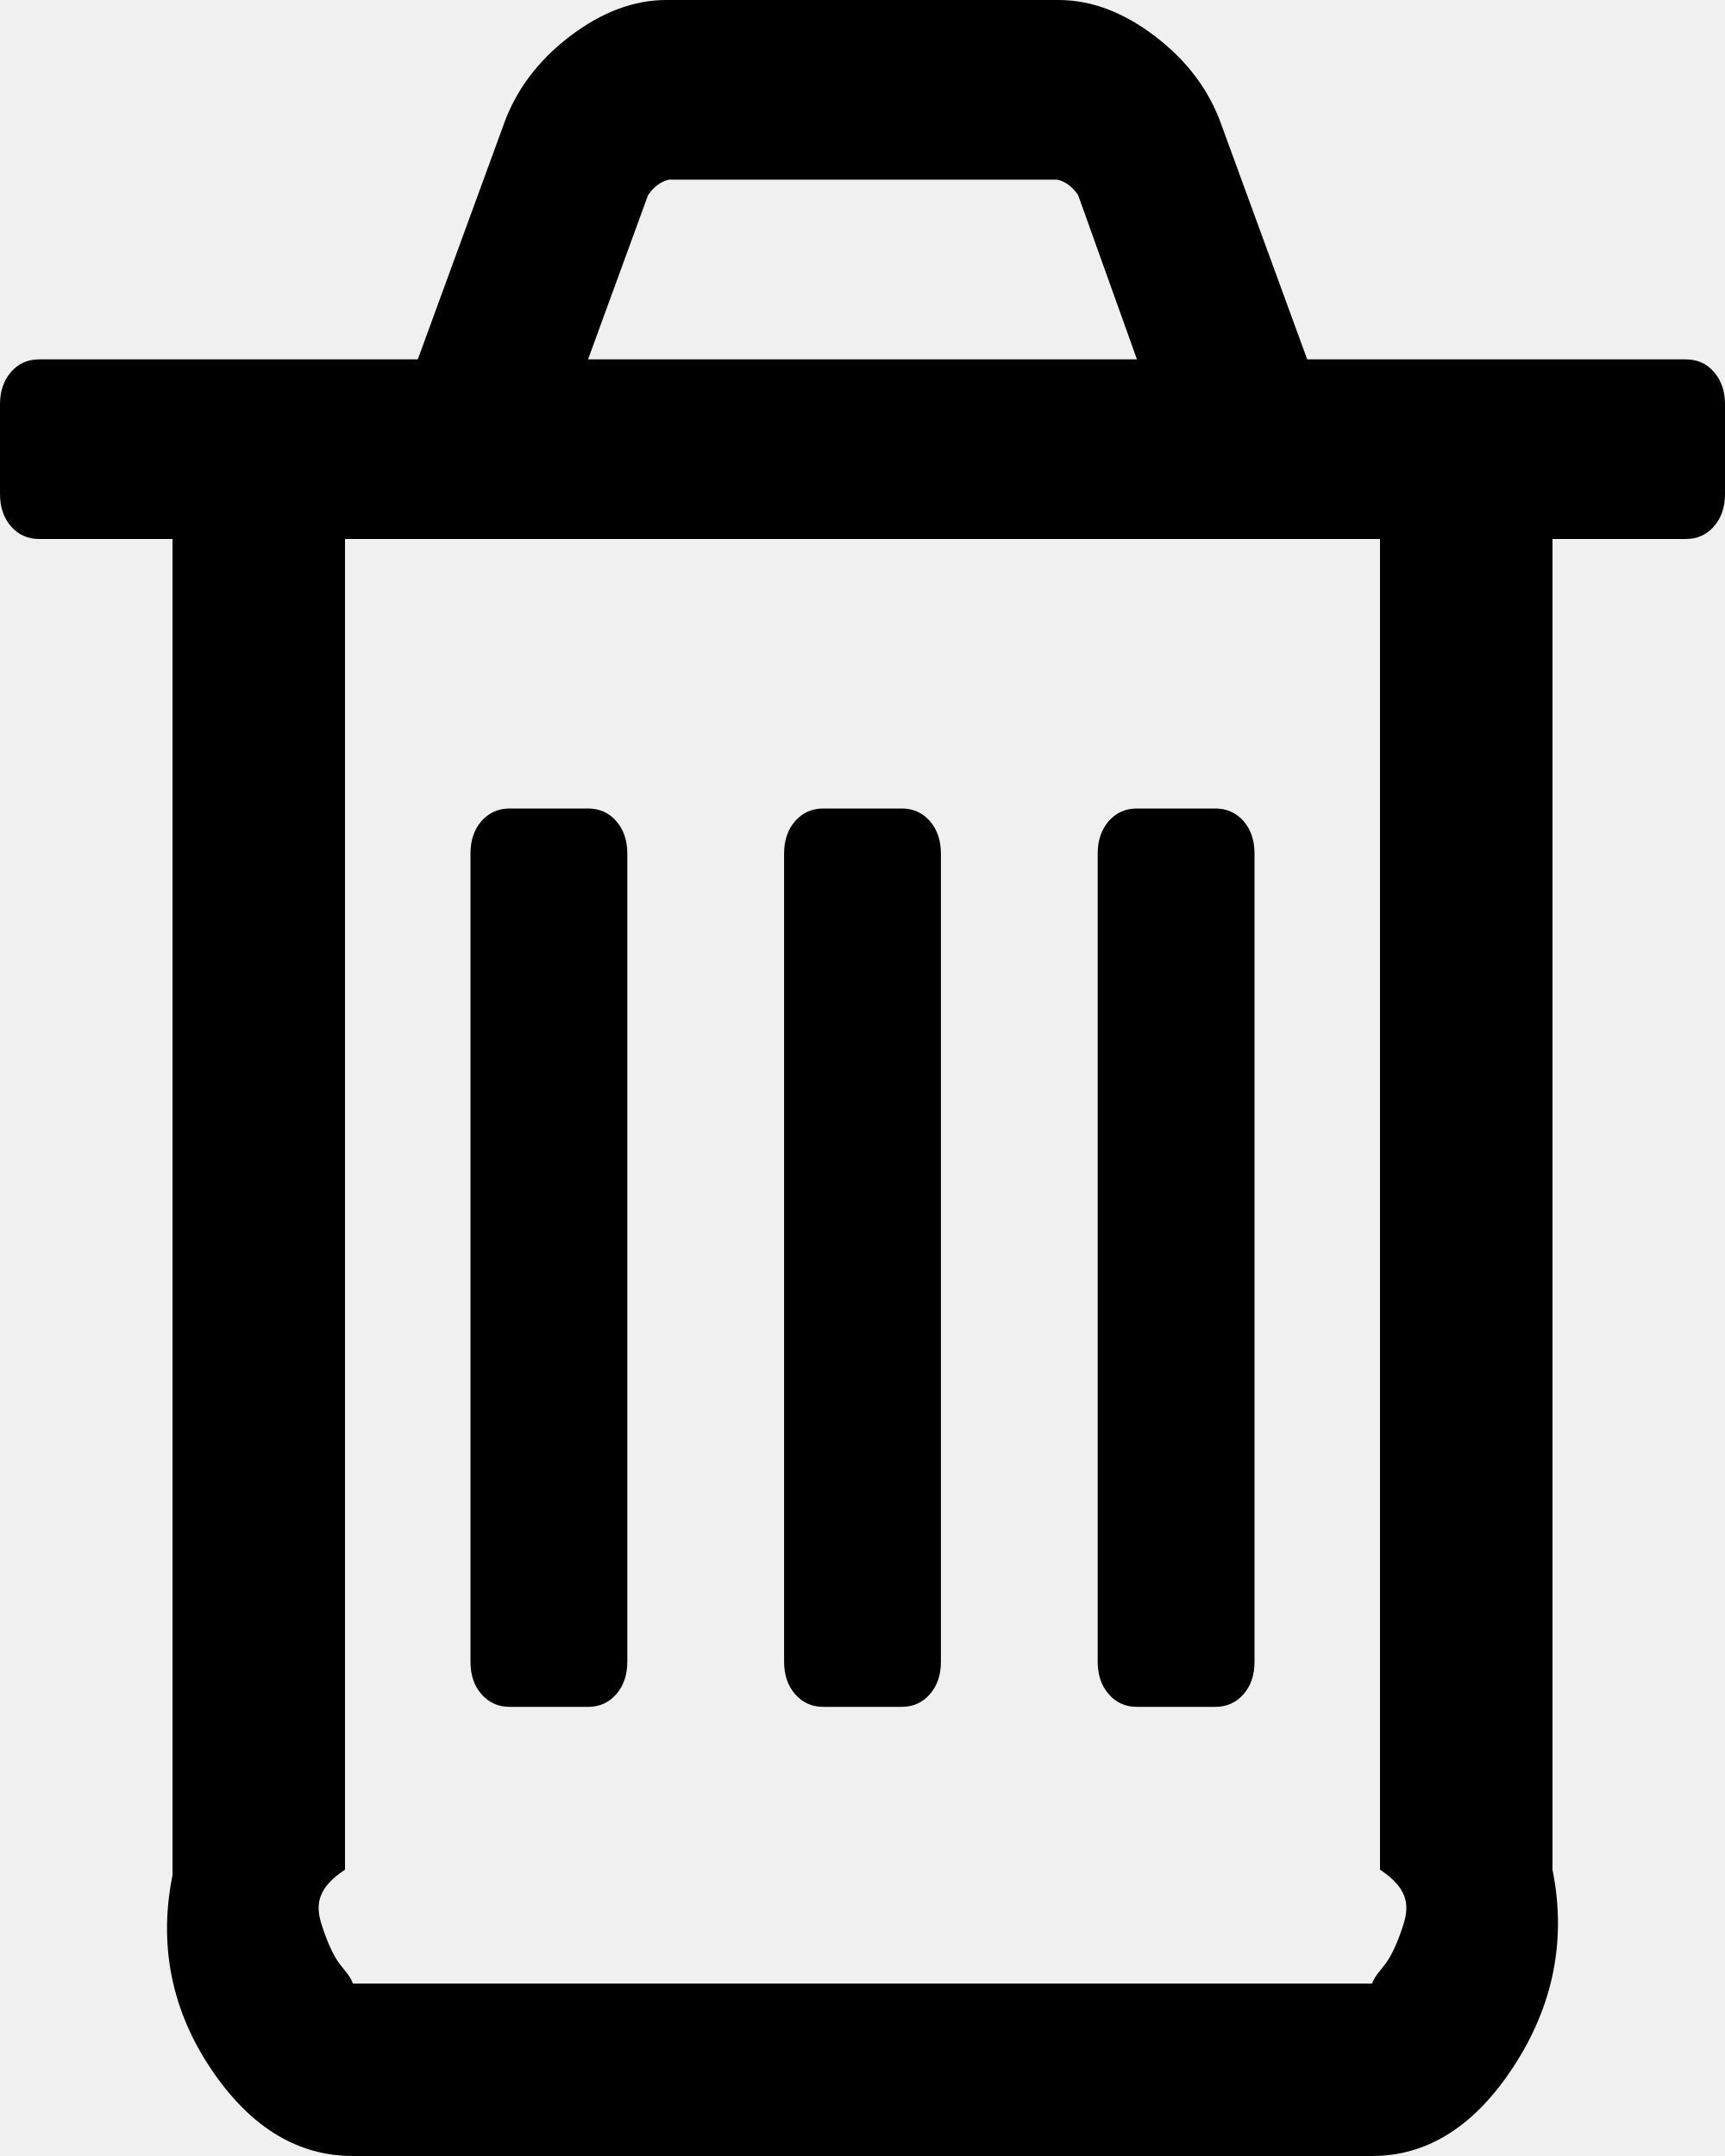
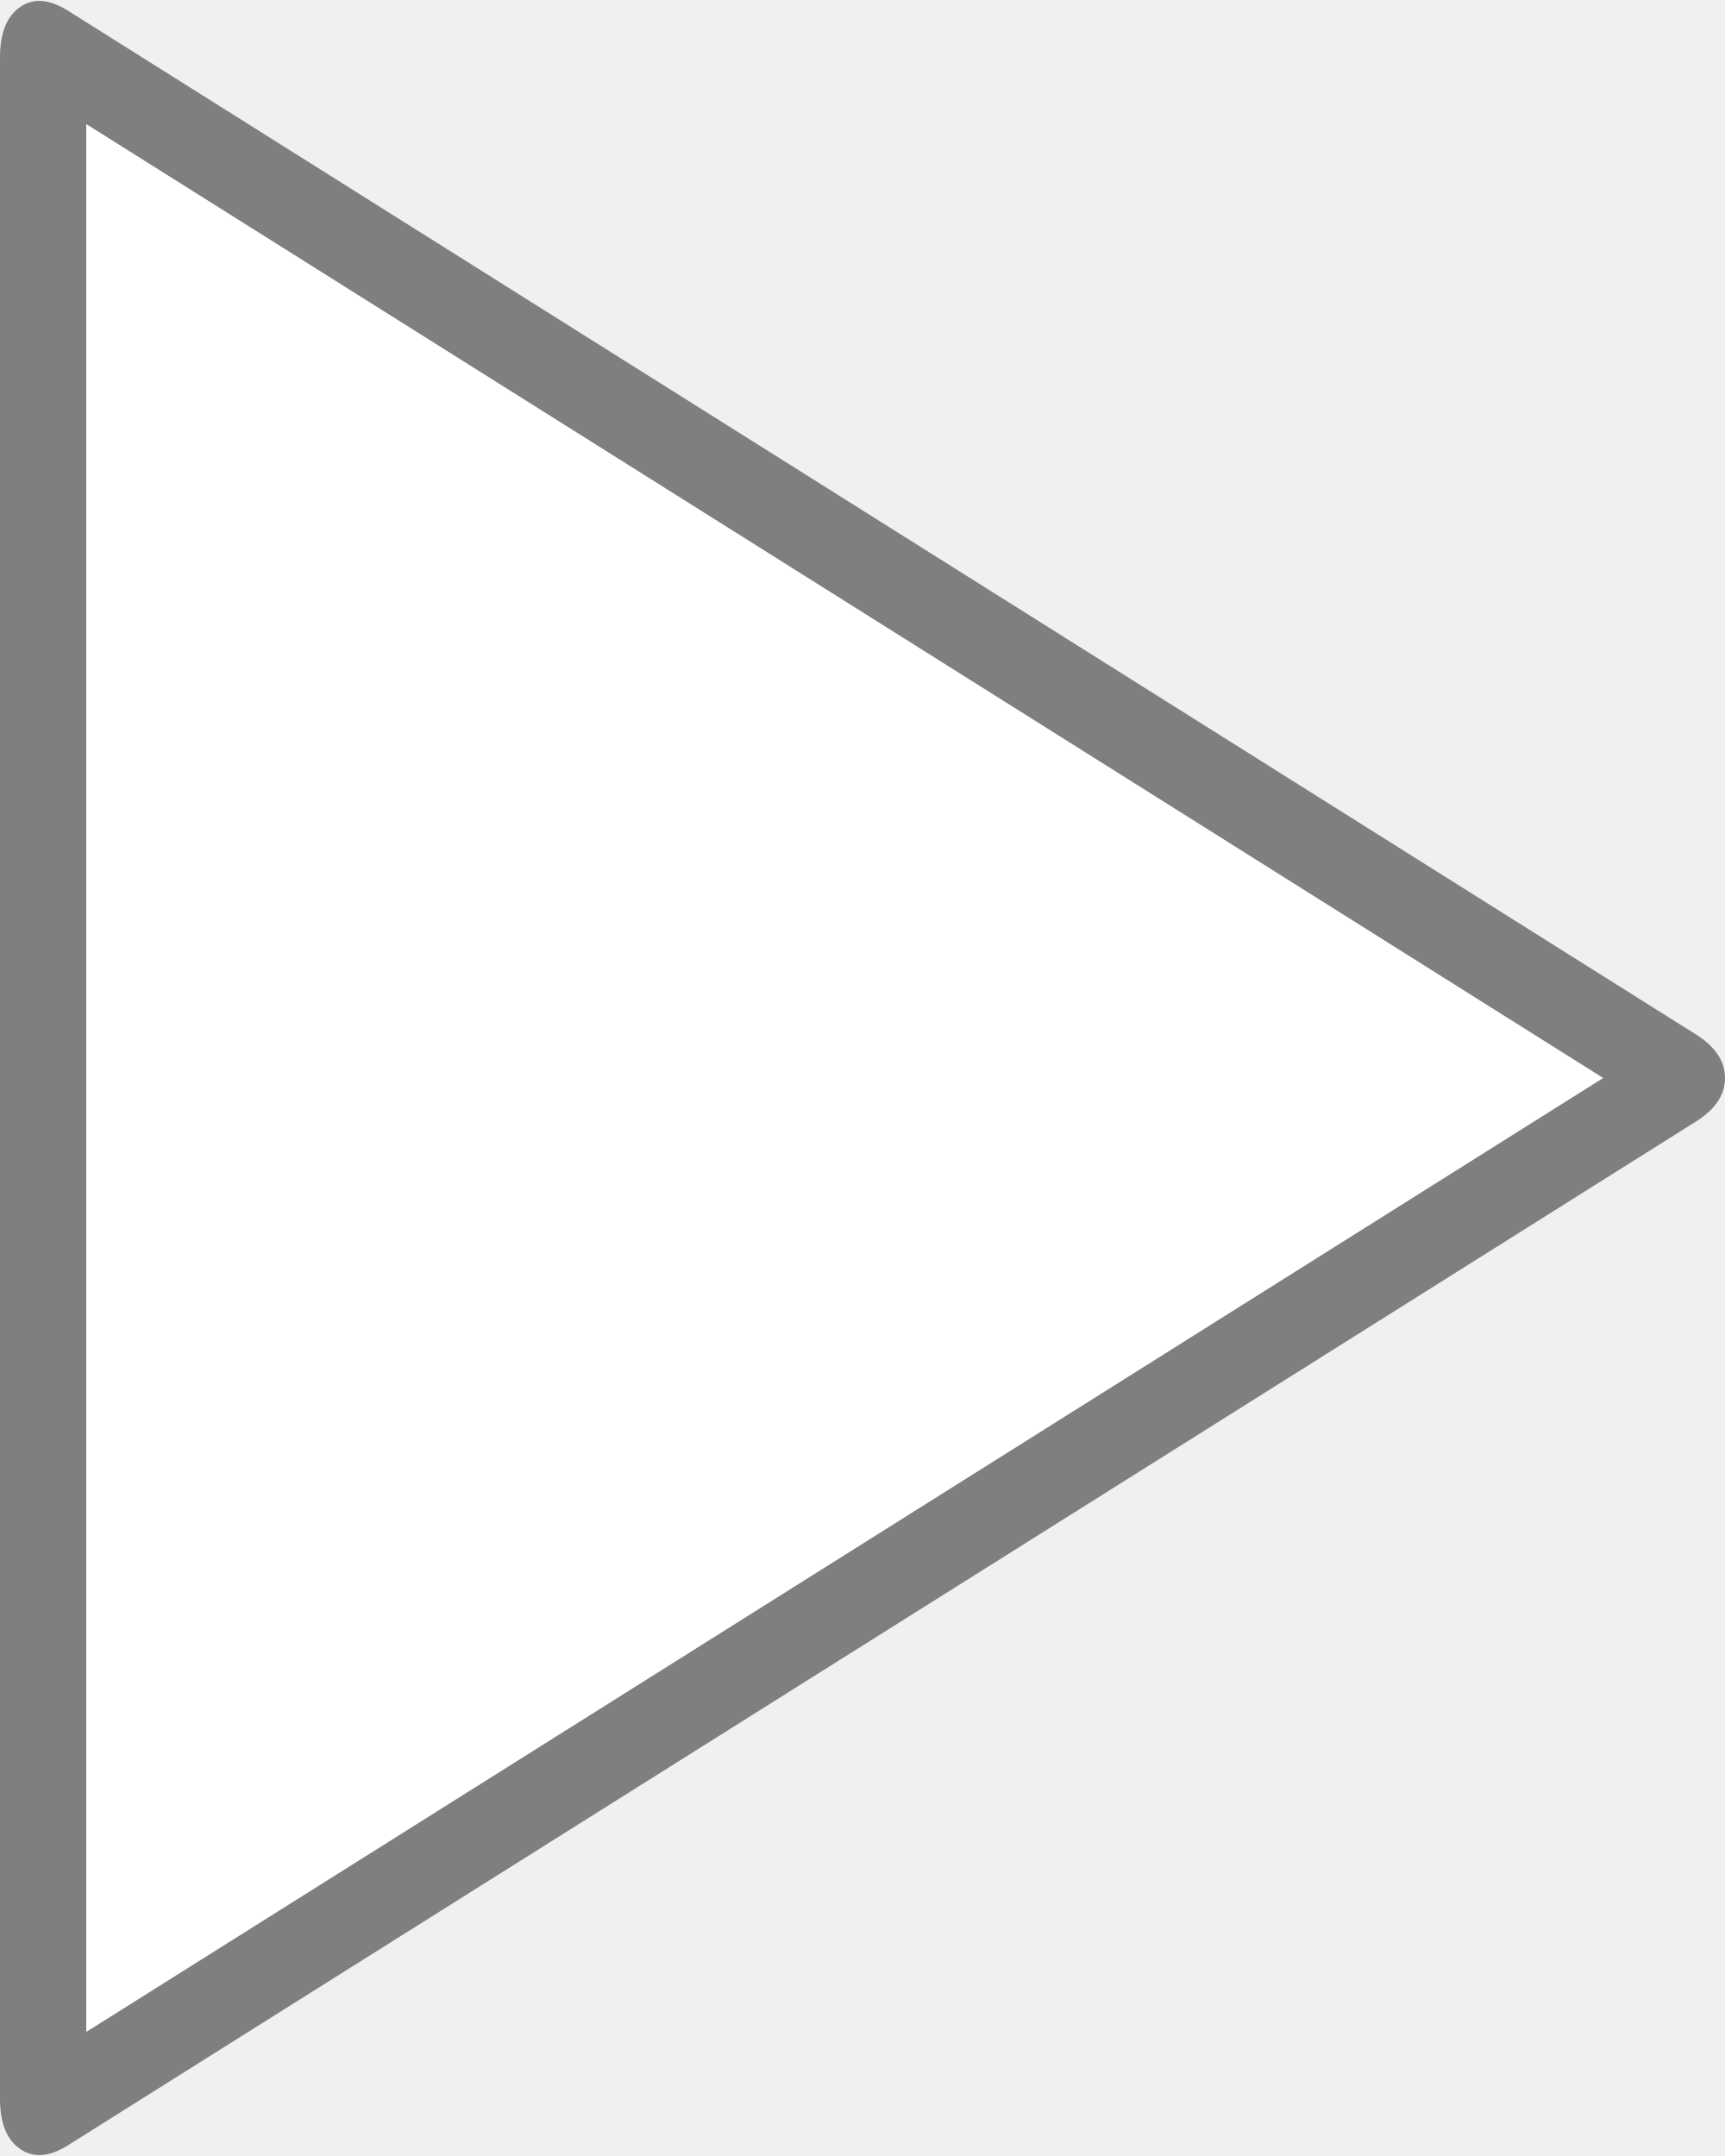
<svg xmlns="http://www.w3.org/2000/svg" version="1.1" width="20px" height="25px">
-   <g transform="matrix(1 0 0 1 -1391 -370 )">
-     <path d="M 7.145 9.521  C 7.23 9.619  7.273 9.744  7.273 9.896  L 7.273 19.271  C 7.273 19.423  7.23 19.548  7.145 19.645  C 7.06 19.743  6.951 19.792  6.818 19.792  L 5.909 19.792  C 5.777 19.792  5.668 19.743  5.582 19.645  C 5.497 19.548  5.455 19.423  5.455 19.271  L 5.455 9.896  C 5.455 9.744  5.497 9.619  5.582 9.521  C 5.668 9.424  5.777 9.375  5.909 9.375  L 6.818 9.375  C 6.951 9.375  7.06 9.424  7.145 9.521  Z M 10.781 9.521  C 10.866 9.619  10.909 9.744  10.909 9.896  L 10.909 19.271  C 10.909 19.423  10.866 19.548  10.781 19.645  C 10.696 19.743  10.587 19.792  10.455 19.792  L 9.545 19.792  C 9.413 19.792  9.304 19.743  9.219 19.645  C 9.134 19.548  9.091 19.423  9.091 19.271  L 9.091 9.896  C 9.091 9.744  9.134 9.619  9.219 9.521  C 9.304 9.424  9.413 9.375  9.545 9.375  L 10.455 9.375  C 10.587 9.375  10.696 9.424  10.781 9.521  Z M 14.418 9.521  C 14.503 9.619  14.545 9.744  14.545 9.896  L 14.545 19.271  C 14.545 19.423  14.503 19.548  14.418 19.645  C 14.332 19.743  14.223 19.792  14.091 19.792  L 13.182 19.792  C 13.049 19.792  12.94 19.743  12.855 19.645  C 12.77 19.548  12.727 19.423  12.727 19.271  L 12.727 9.896  C 12.727 9.744  12.77 9.619  12.855 9.521  C 12.94 9.424  13.049 9.375  13.182 9.375  L 14.091 9.375  C 14.223 9.375  14.332 9.424  14.418 9.521  Z M 16.264 22.339  C 16.33 22.138  16.364 21.918  16 21.68  L 16 6.25  L 4 6.25  L 4 21.68  C 3.636 21.918  3.67 22.138  3.736 22.339  C 3.802 22.54  3.871 22.686  3.942 22.778  C 4.013 22.871  4.062 22.917  4.091 23  L 15.909 23  C 15.938 22.917  15.987 22.871  16.058 22.778  C 16.129 22.686  16.198 22.54  16.264 22.339  Z M 7.514 2.262  L 6.818 4.167  L 13.182 4.167  L 12.5 2.262  C 12.434 2.165  12.353 2.105  12.259 2.083  L 7.756 2.083  C 7.661 2.105  7.58 2.165  7.514 2.262  Z M 19.872 4.313  C 19.957 4.411  20 4.536  20 4.688  L 20 5.729  C 20 5.881  19.957 6.006  19.872 6.104  C 19.787 6.201  19.678 6.25  19.545 6.25  L 18 6.25  L 18 21.68  C 18.182 22.58  17.959 23.359  17.514 24.015  C 17.069 24.672  16.534 25  15.909 25  L 4.091 25  C 3.466 25  2.931 24.683  2.486 24.048  C 2.041 23.413  1.818 22.645  2 21.745  L 2 6.25  L 0.455 6.25  C 0.322 6.25  0.213 6.201  0.128 6.104  C 0.043 6.006  0 5.881  0 5.729  L 0 4.688  C 0 4.536  0.043 4.411  0.128 4.313  C 0.213 4.215  0.322 4.167  0.455 4.167  L 4.844 4.167  L 5.838 1.449  C 5.98 1.047  6.236 0.705  6.605 0.423  C 6.974 0.141  7.348 0  7.727 0  L 12.273 0  C 12.652 0  13.026 0.141  13.395 0.423  C 13.764 0.705  14.02 1.047  14.162 1.449  L 15.156 4.167  L 19.545 4.167  C 19.678 4.167  19.787 4.215  19.872 4.313  Z " fill-rule="nonzero" fill="#000000" stroke="none" transform="matrix(1 0 0 1 1391 370 )" />
+   <defs>
+     <mask fill="white" id="clip253">
+       <path d="M 20 12.5  C 20 12.693  19.891 12.859  19.673 12.999  L 0.796 24.871  C 0.578 25.011  0.391 25.027  0.235 24.92  C 0.078 24.812  0 24.619  0 24.34  L 0 0.66  C 0 0.381  0.078 0.188  0.235 0.08  C 0.391 -0.027  0.578 -0.011  0.796 0.129  L 19.673 12.001  C 19.891 12.141  20 12.307  20 12.5  Z " fill-rule="evenodd" />
+     </mask>
+   </defs>
+   <g transform="matrix(1 0 0 1 -1295 -370 )">
+     <path d="M 20 12.5  C 20 12.693  19.891 12.859  19.673 12.999  L 0.796 24.871  C 0.578 25.011  0.391 25.027  0.235 24.92  C 0.078 24.812  0 24.619  0 24.34  L 0 0.66  C 0 0.381  0.078 0.188  0.235 0.08  C 0.391 -0.027  0.578 -0.011  0.796 0.129  L 19.673 12.001  C 19.891 12.141  20 12.307  20 12.5  Z " fill-rule="nonzero" fill="#ffffff" stroke="none" transform="matrix(1 0 0 1 1295 370 )" />
+     <path d="M 20 12.5  C 20 12.693  19.891 12.859  19.673 12.999  L 0.796 24.871  C 0.578 25.011  0.391 25.027  0.235 24.92  C 0.078 24.812  0 24.619  0 24.34  L 0 0.66  C 0 0.381  0.078 0.188  0.235 0.08  C 0.391 -0.027  0.578 -0.011  0.796 0.129  L 19.673 12.001  C 19.891 12.141  20 12.307  20 12.5  Z " stroke-width="2" stroke="#7f7f7f" fill="none" transform="matrix(1 0 0 1 1295 370 )" mask="url(#clip253)" />
  </g>
</svg>
